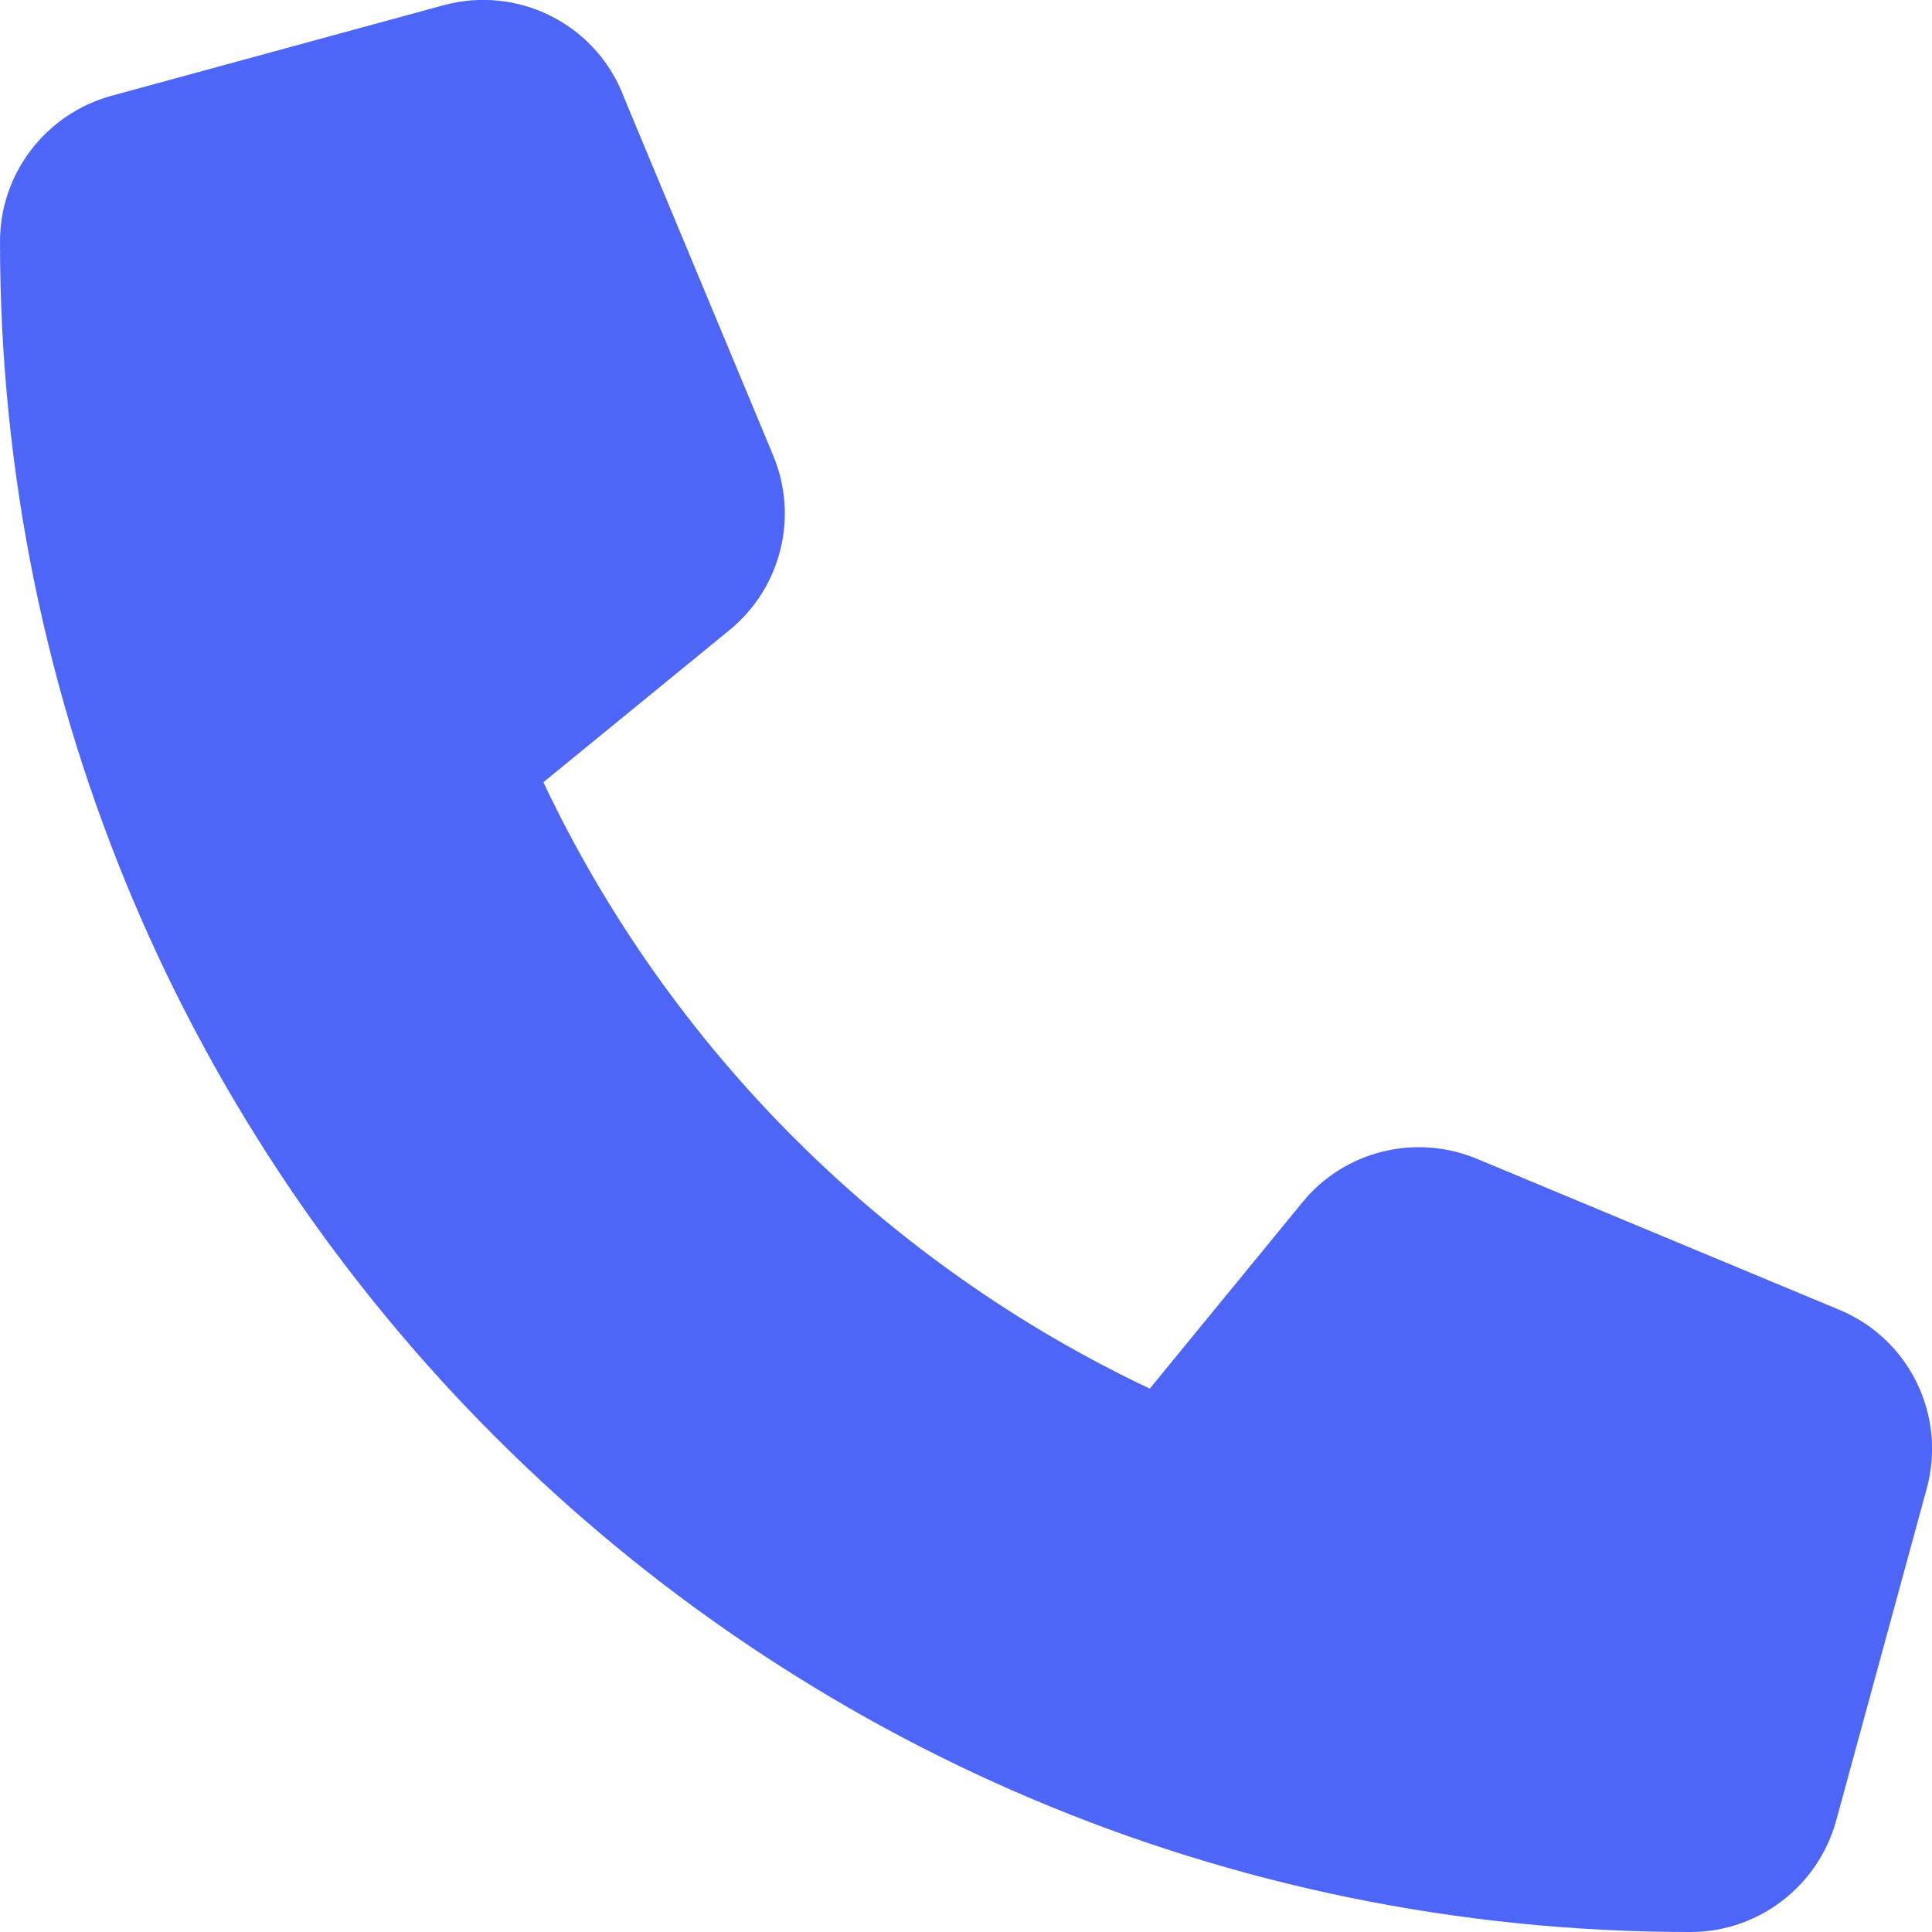
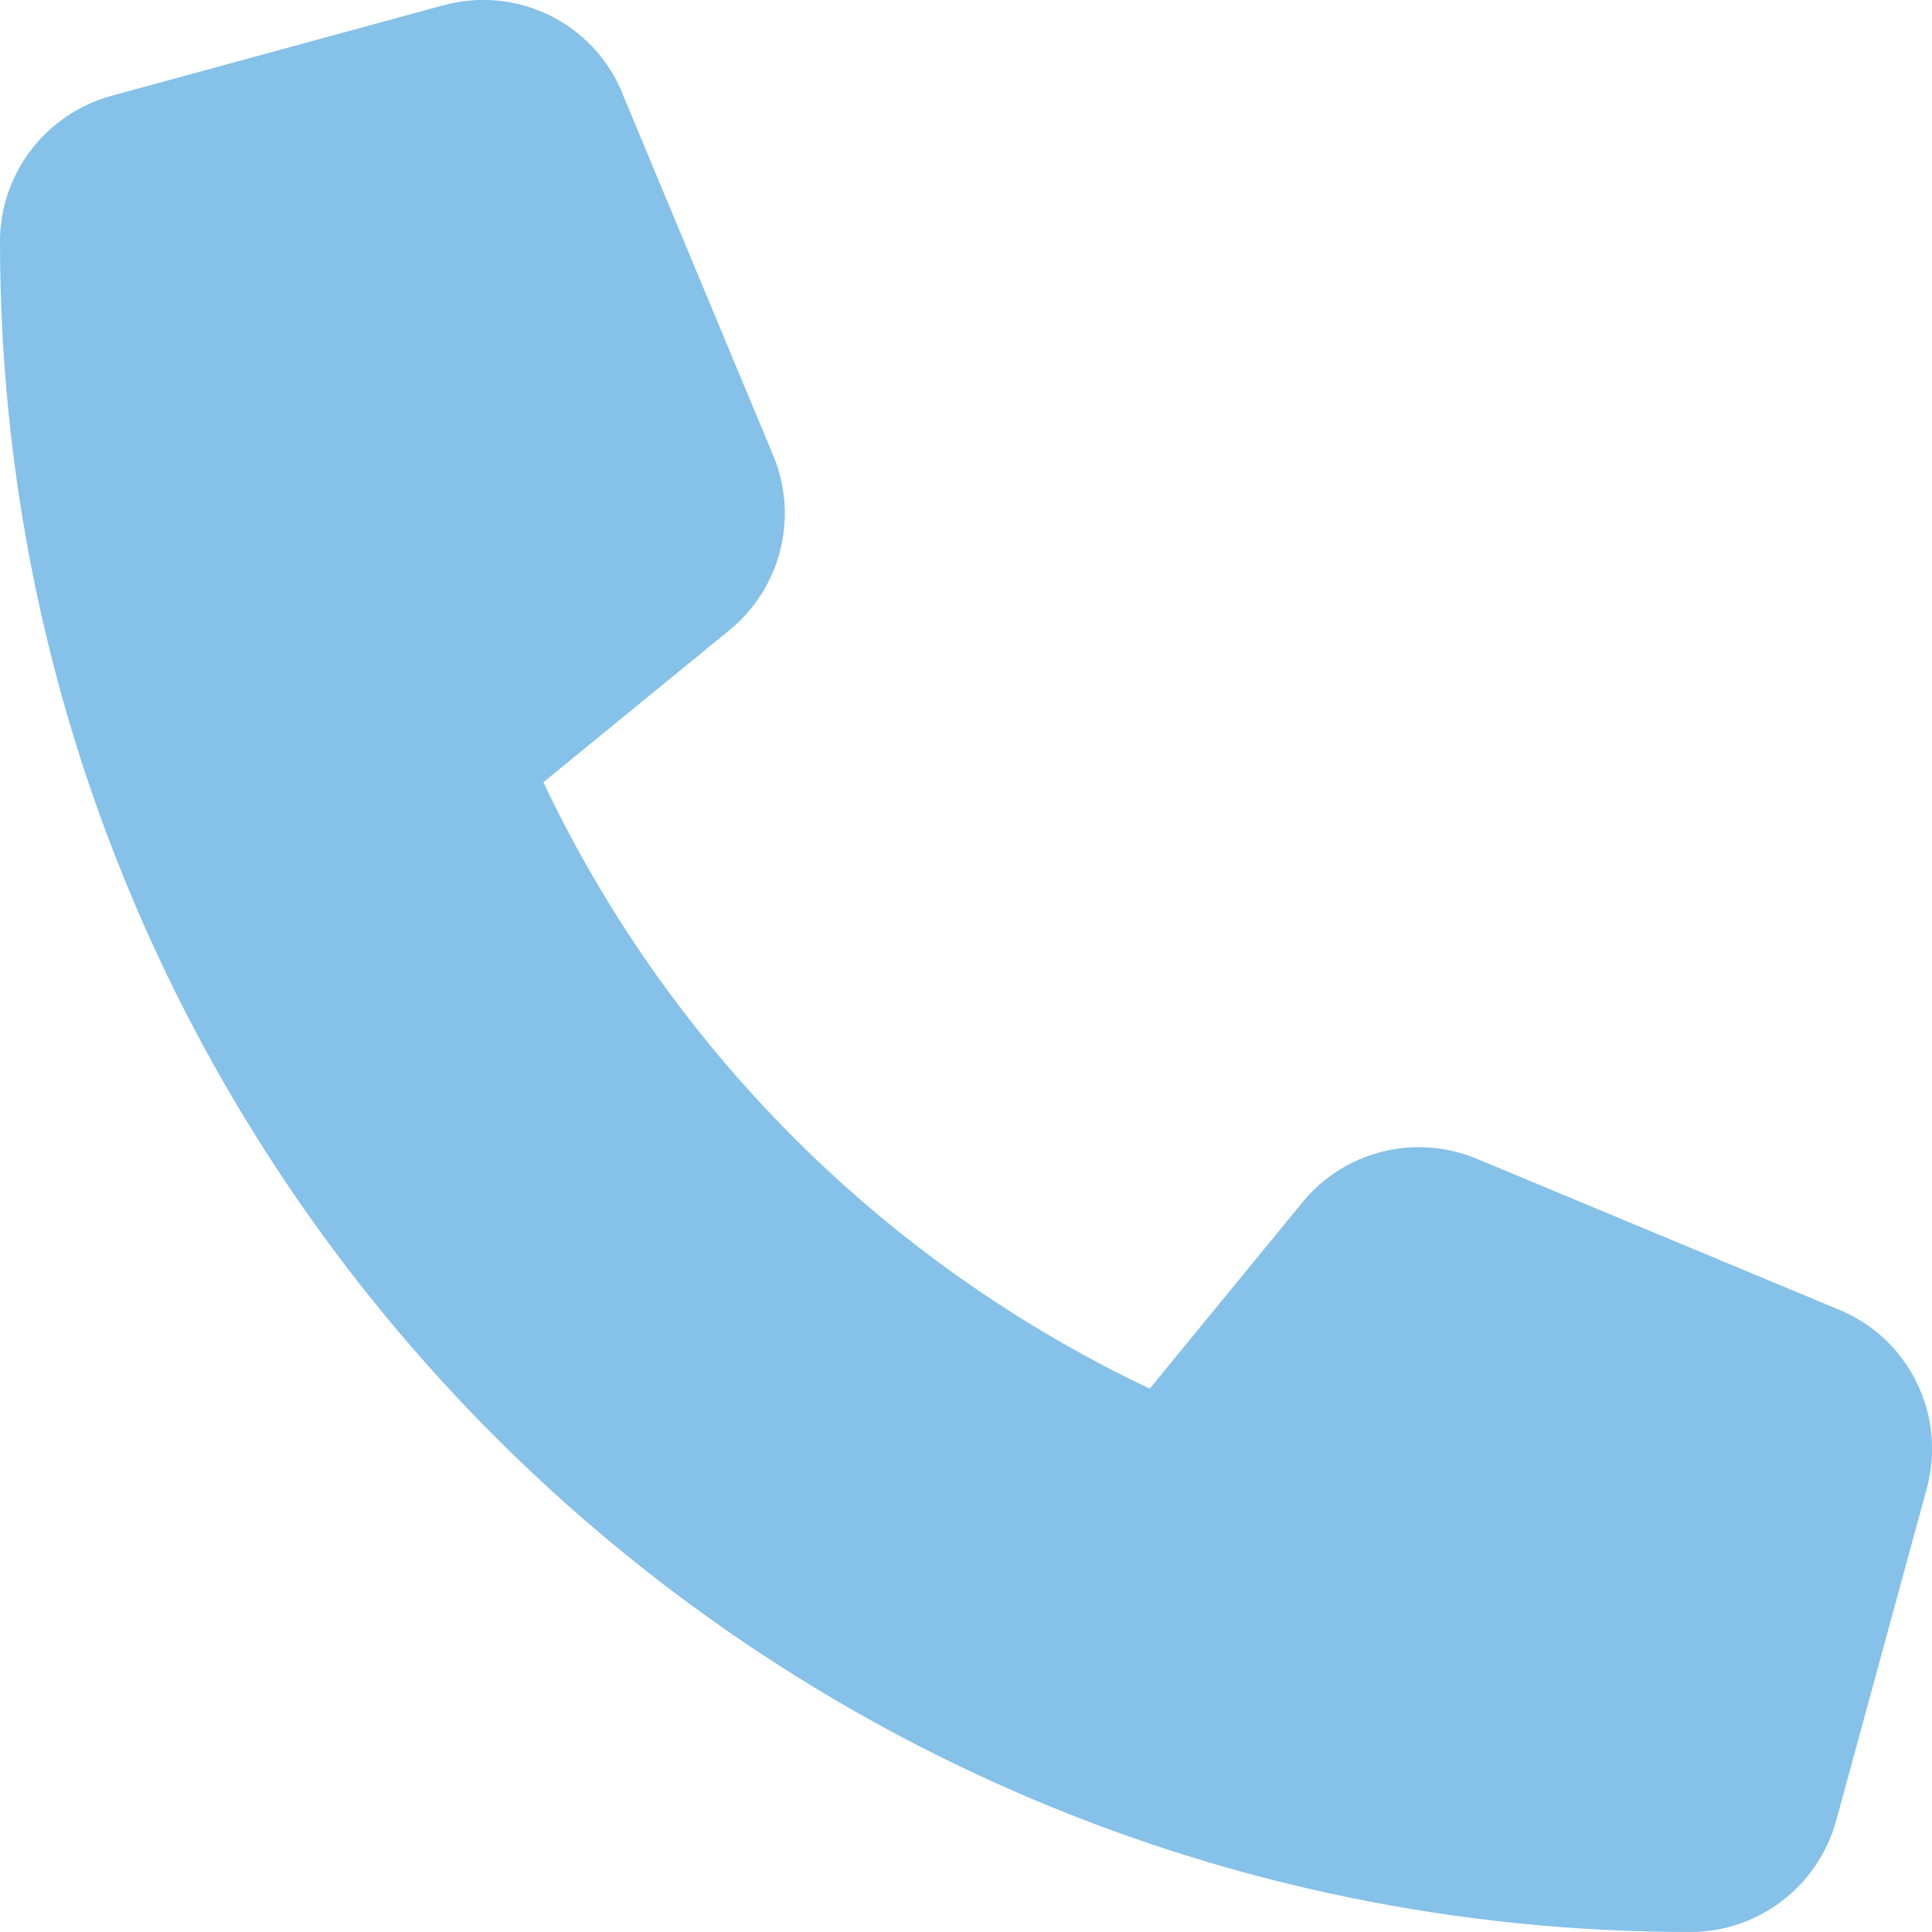
<svg xmlns="http://www.w3.org/2000/svg" viewBox="0 0 512 512">
-   <path d="M164.9 24.6c-7.7-18.6-28-28.5-47.4-23.2l-88 24C12.1 30.2 0 46 0 64C0 311.4 200.6 512 448 512c18 0 33.8-12.1 38.6-29.5l24-88c5.3-19.4-4.6-39.7-23.2-47.4l-96-40c-16.3-6.8-35.2-2.1-46.3 11.6L304.7 368C234.3 334.7 177.3 277.7 144 207.3L193.3 167c13.7-11.2 18.4-30 11.6-46.3l-40-96z" fill="#4e66f8" />
+   <path d="M164.9 24.6c-7.7-18.6-28-28.5-47.4-23.2l-88 24C12.1 30.2 0 46 0 64C0 311.4 200.6 512 448 512c18 0 33.8-12.1 38.6-29.5l24-88c5.3-19.4-4.6-39.7-23.2-47.4l-96-40c-16.3-6.8-35.2-2.1-46.3 11.6L304.7 368C234.3 334.7 177.3 277.7 144 207.3L193.3 167c13.7-11.2 18.4-30 11.6-46.3l-40-96z" fill="#85C1E9" />
</svg>
